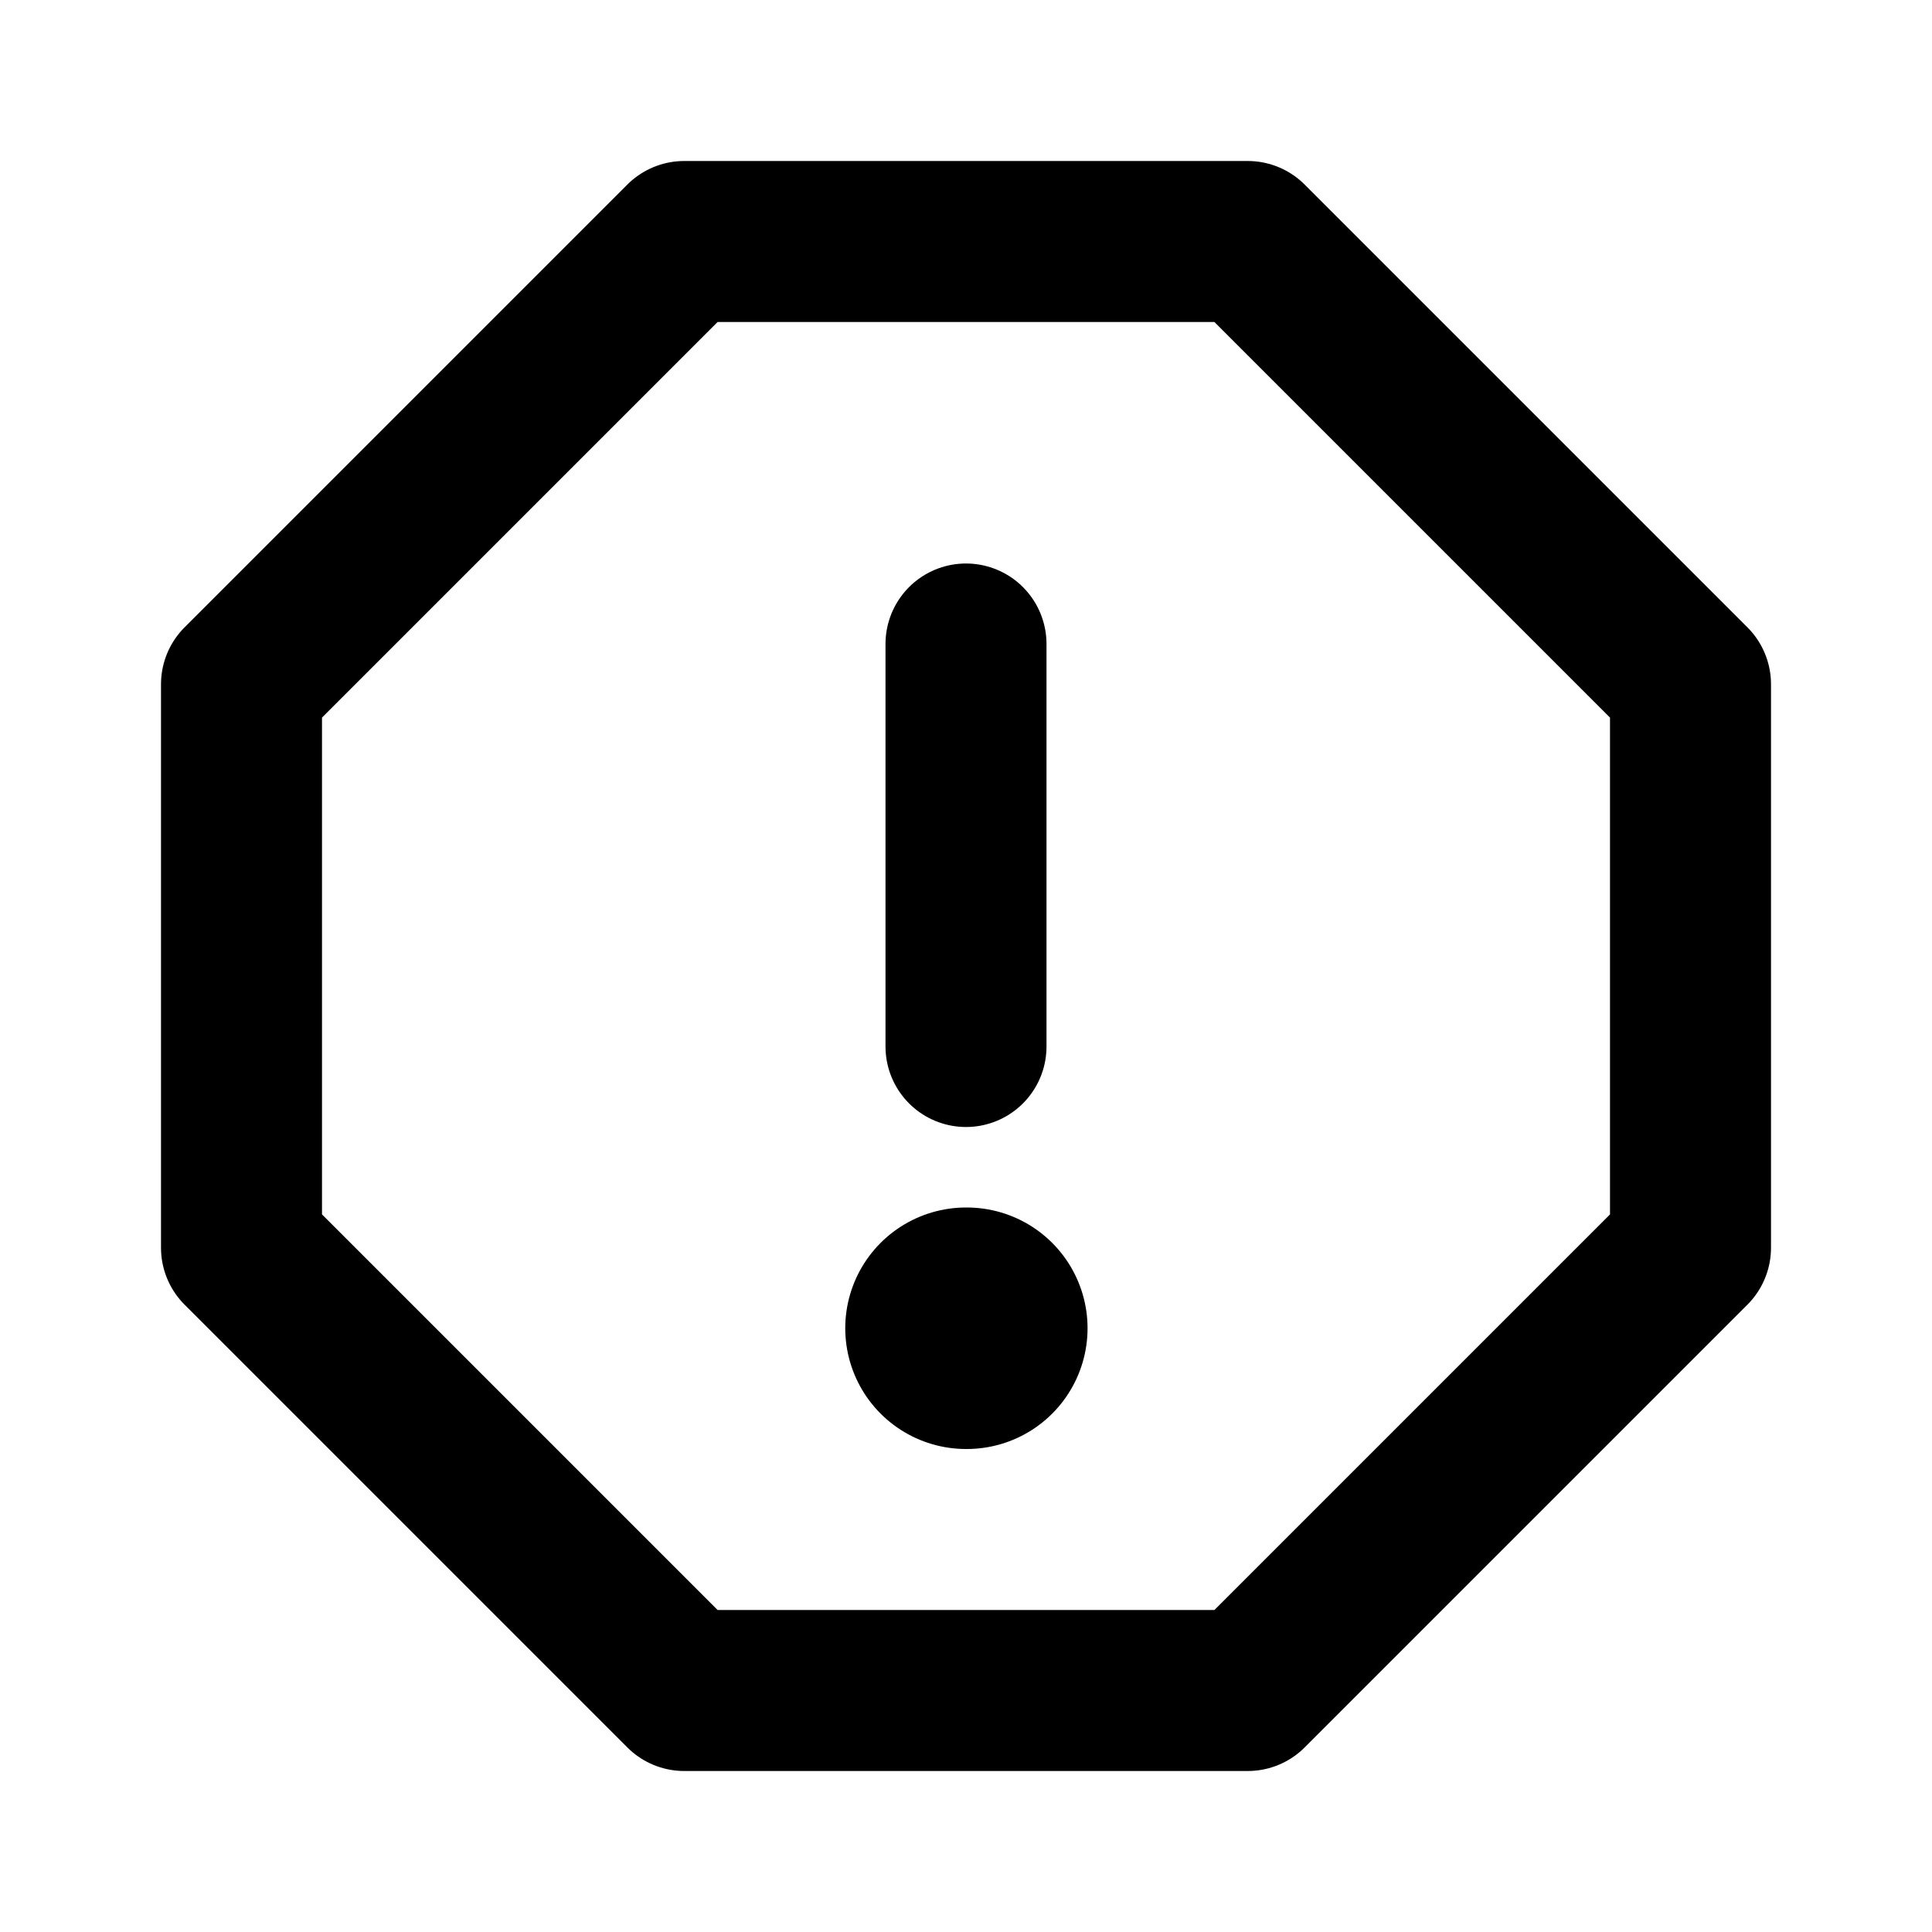
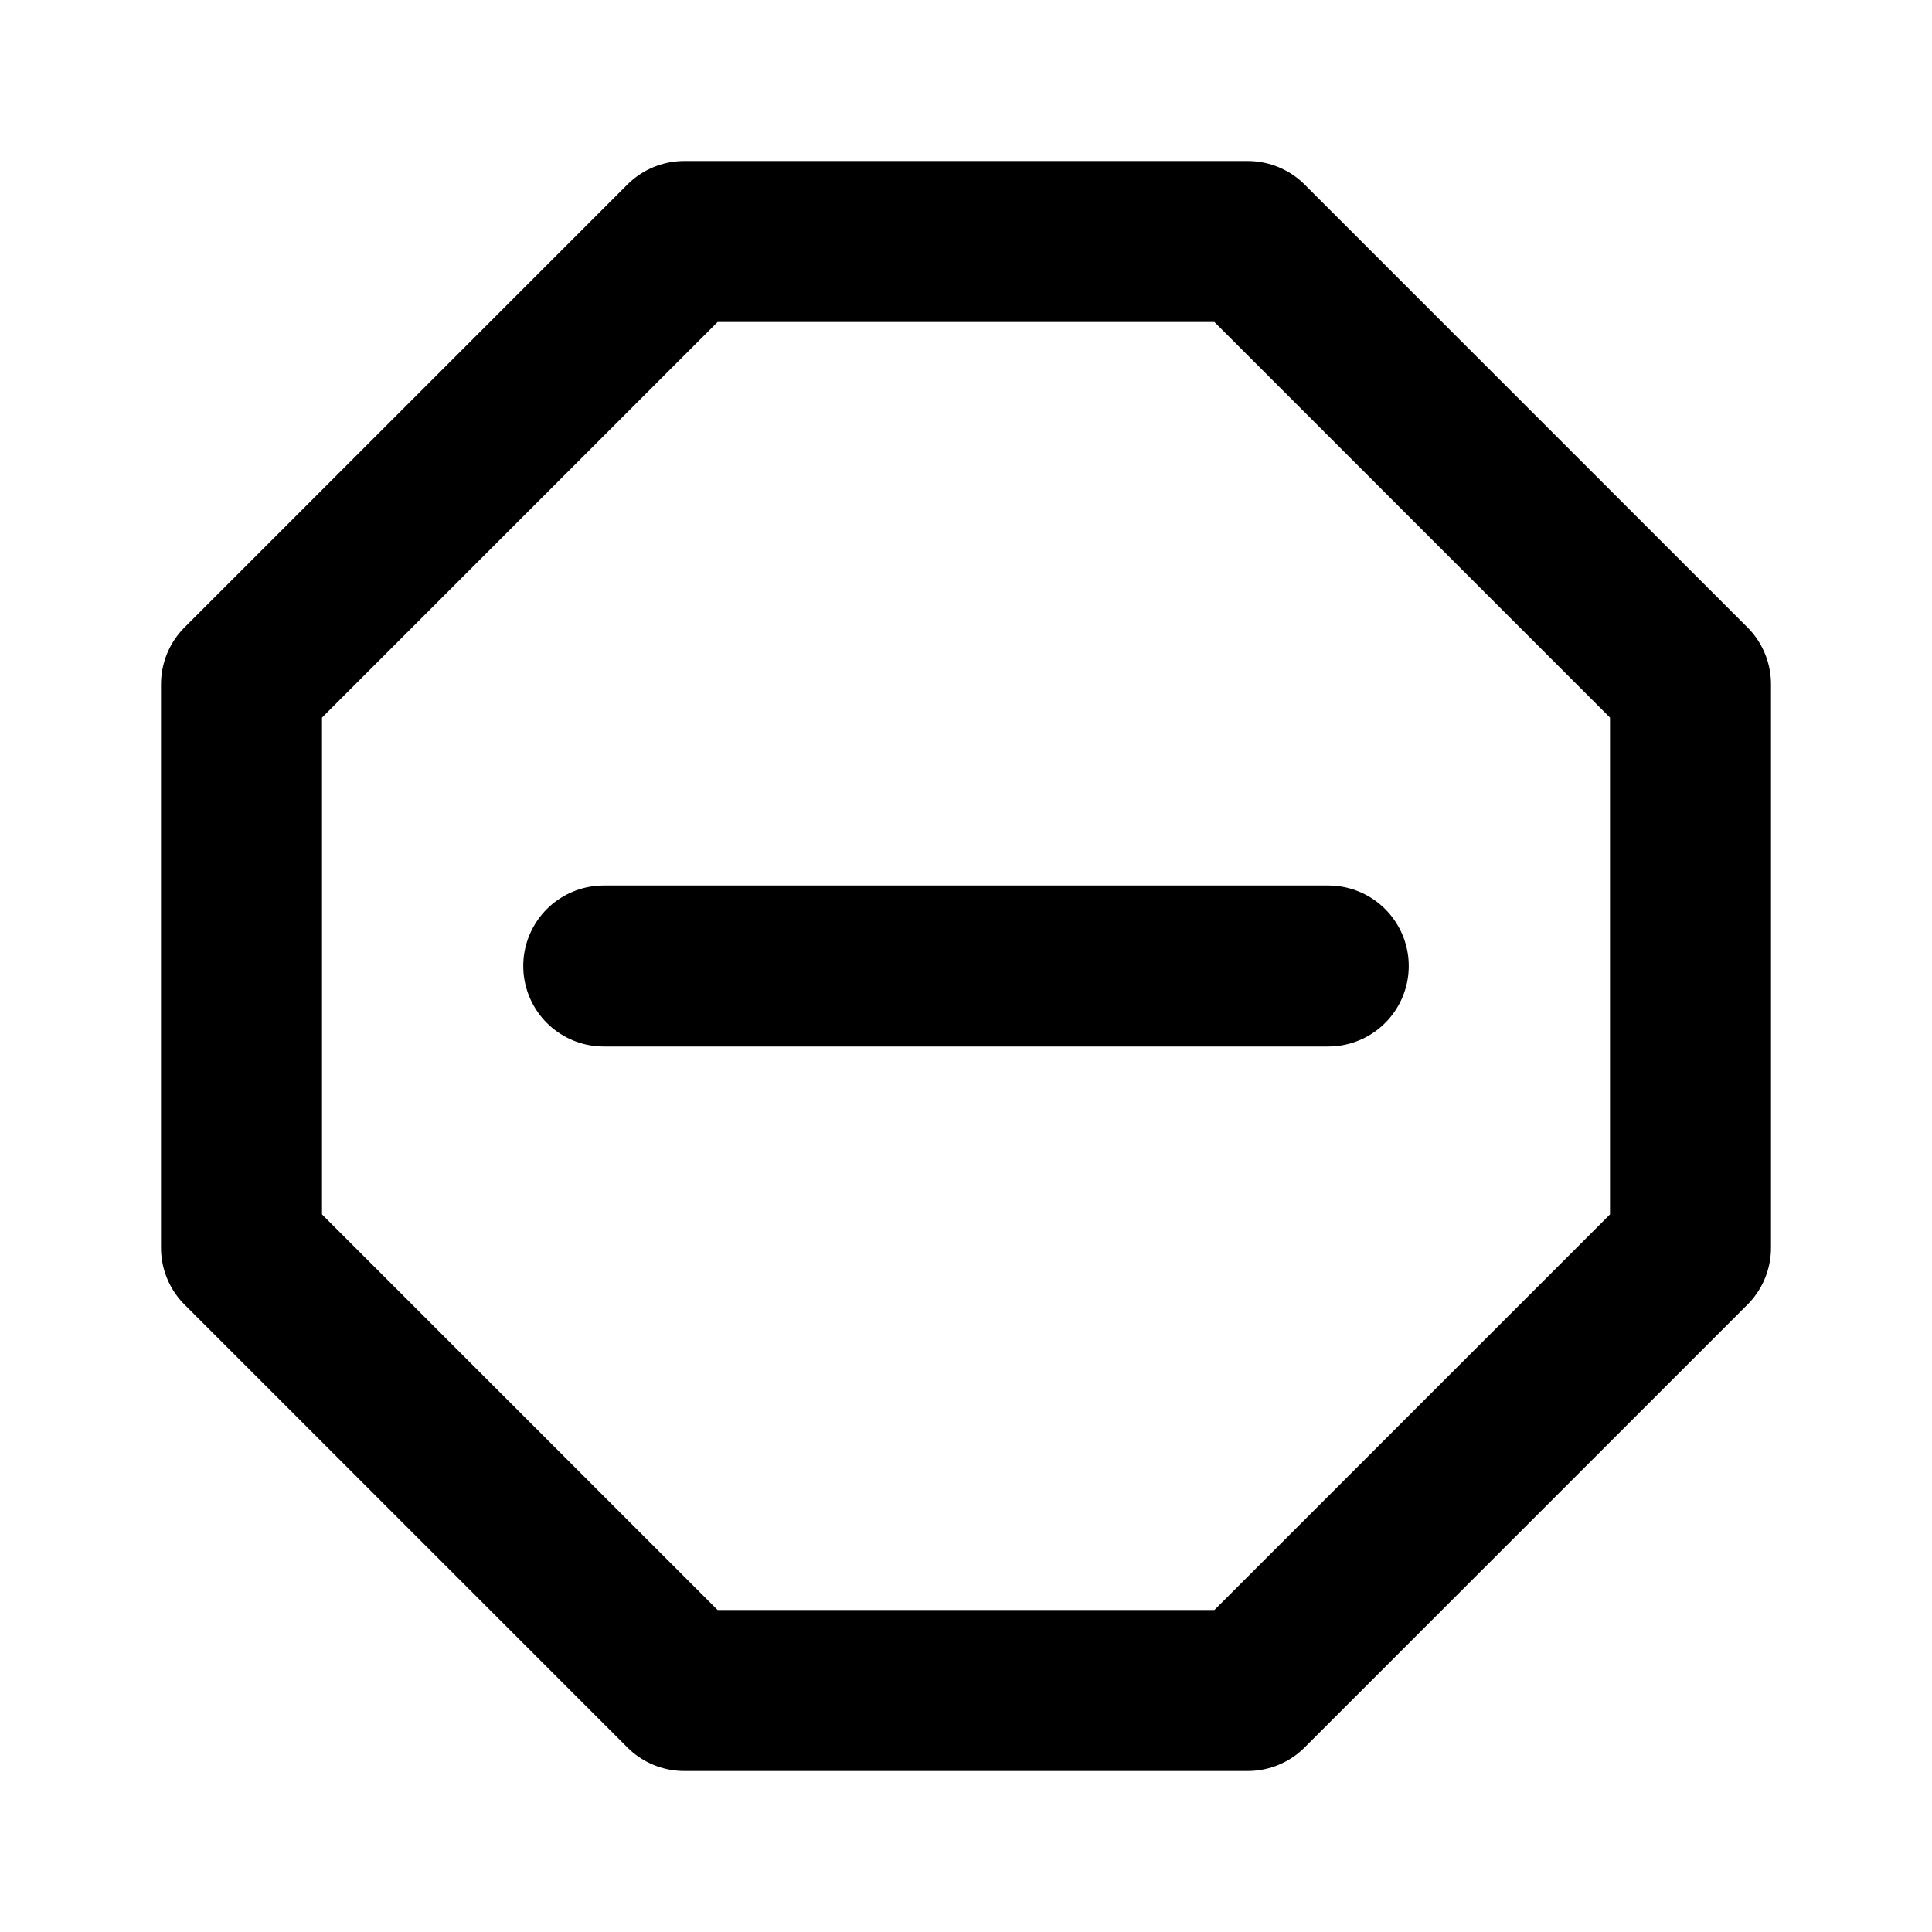
<svg xmlns="http://www.w3.org/2000/svg" viewBox="0 0 24 24" width="24" height="24" fill="none" stroke="currentColor" stroke-width="2" stroke-linecap="round" stroke-linejoin="round">
  <path d="M8.5 3h7L21 8.5v7L15.5 21h-7L3 15.5v-7z" />
-   <path d="M12 8v5" />
-   <path stroke-width="3" d="M12 16.5h.01" />
+   <path d="M7.5 12h9" />
</svg>
